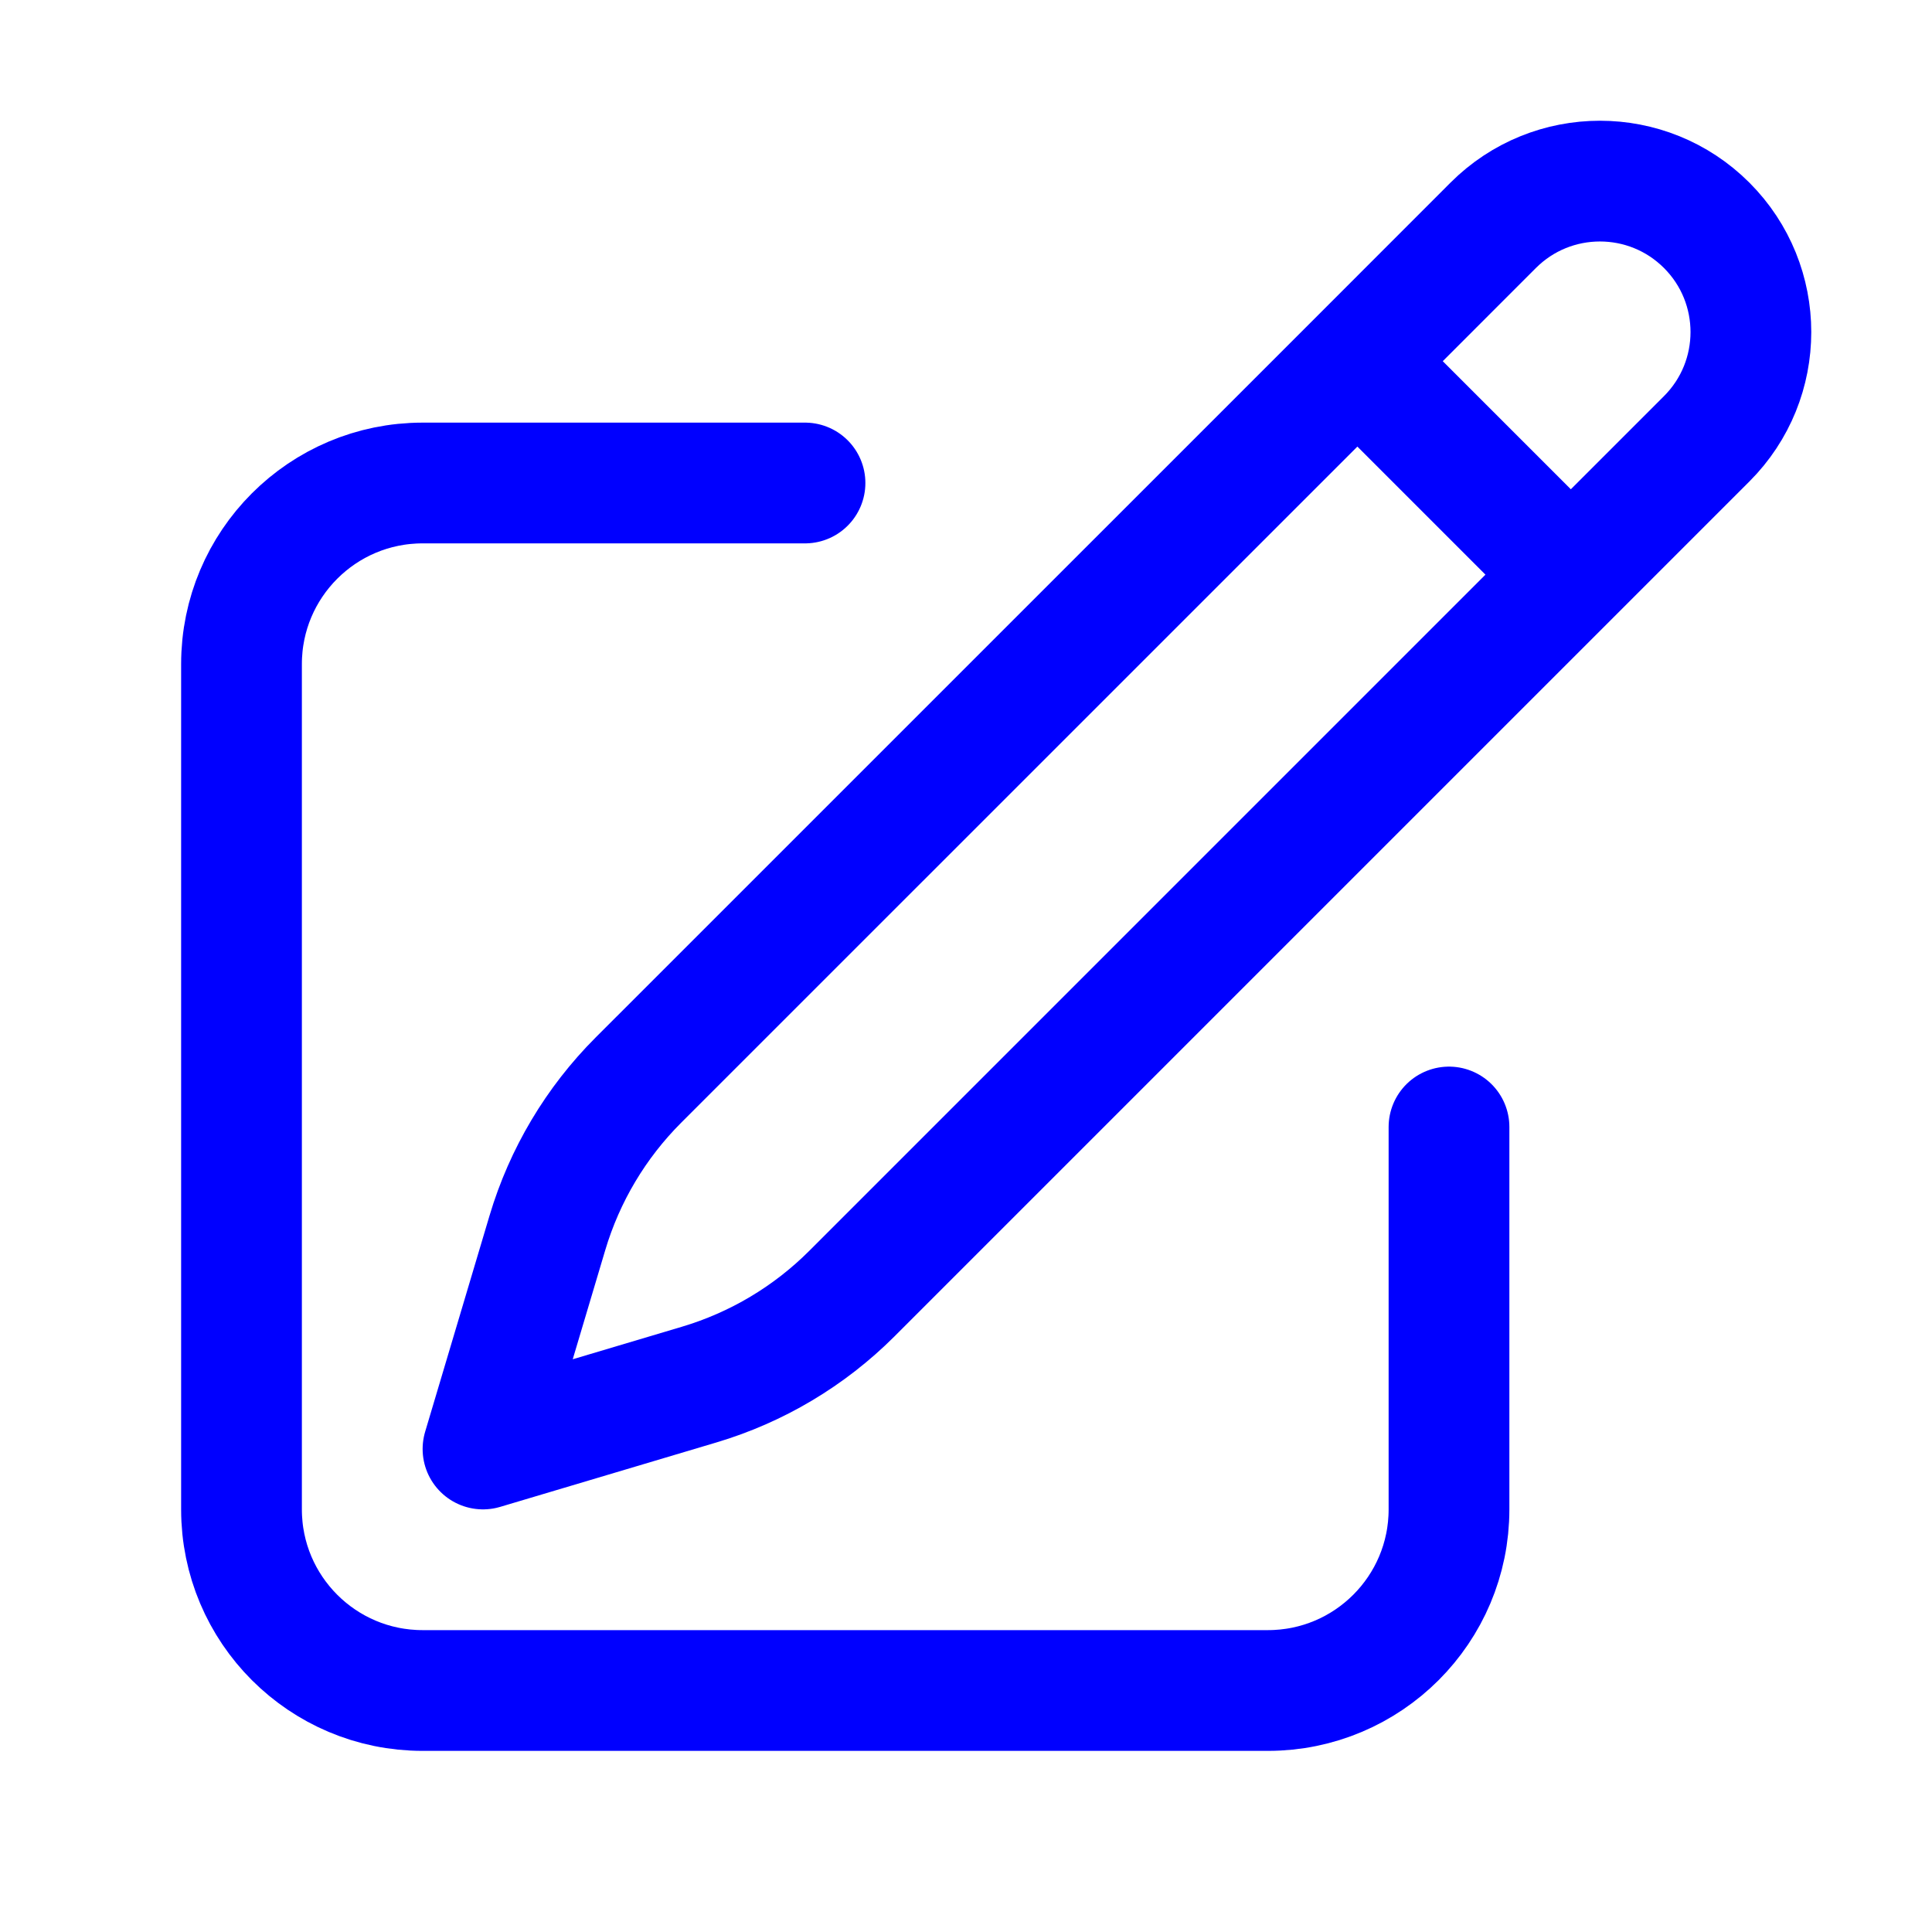
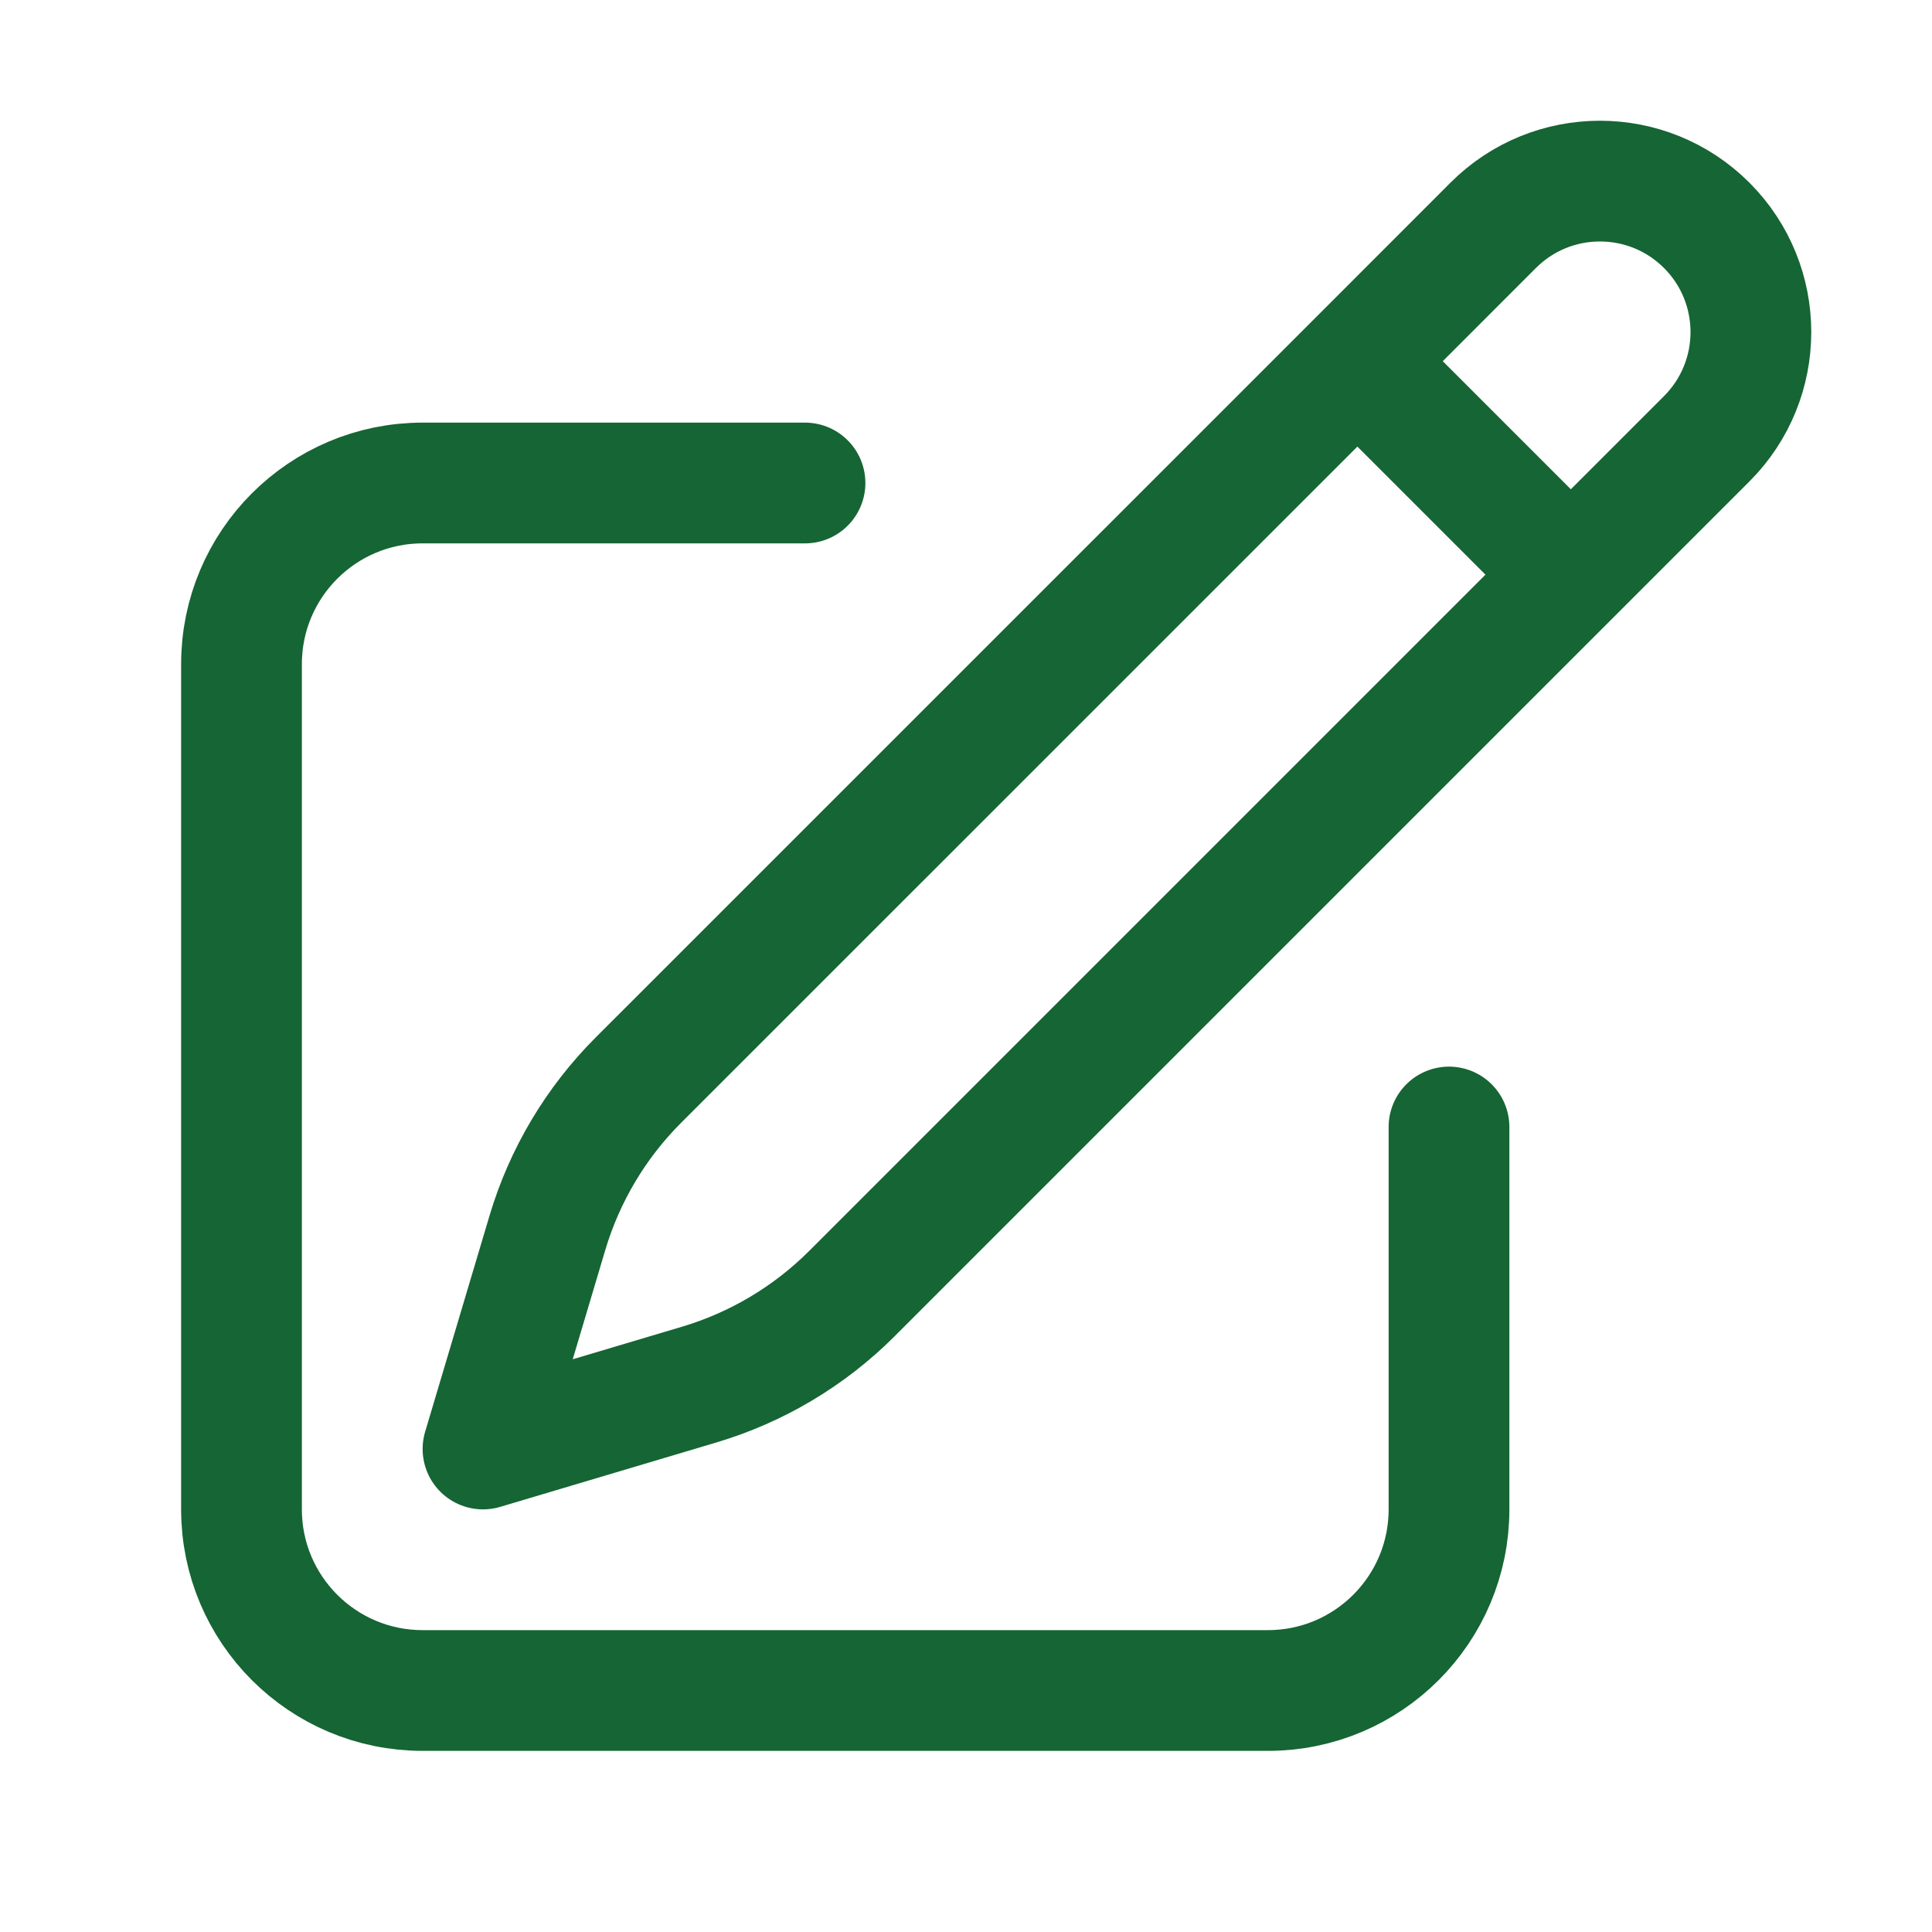
- <svg xmlns="http://www.w3.org/2000/svg" fill="none" viewBox="0 0 24 24" stroke-width="1.5" stroke="blue" class="w-6 h-6">
+ <svg xmlns="http://www.w3.org/2000/svg" fill="none" viewBox="0 0 24 24" stroke-width="1.5" stroke="#166534" class="w-6 h-6">
  <path stroke-linecap="round" stroke-linejoin="round" d="m16.862 4.487 1.687-1.688a1.875 1.875 0 1 1 2.652 2.652L10.582 16.07a4.5 4.5 0 0 1-1.897 1.13L6 18l.8-2.685a4.5 4.5 0 0 1 1.13-1.897l8.932-8.931Zm0 0L19.5 7.125M18 14v4.75A2.25 2.25 0 0 1 15.75 21H5.25A2.25 2.25 0 0 1 3 18.75V8.25A2.25 2.25 0 0 1 5.25 6H10" />
</svg>
